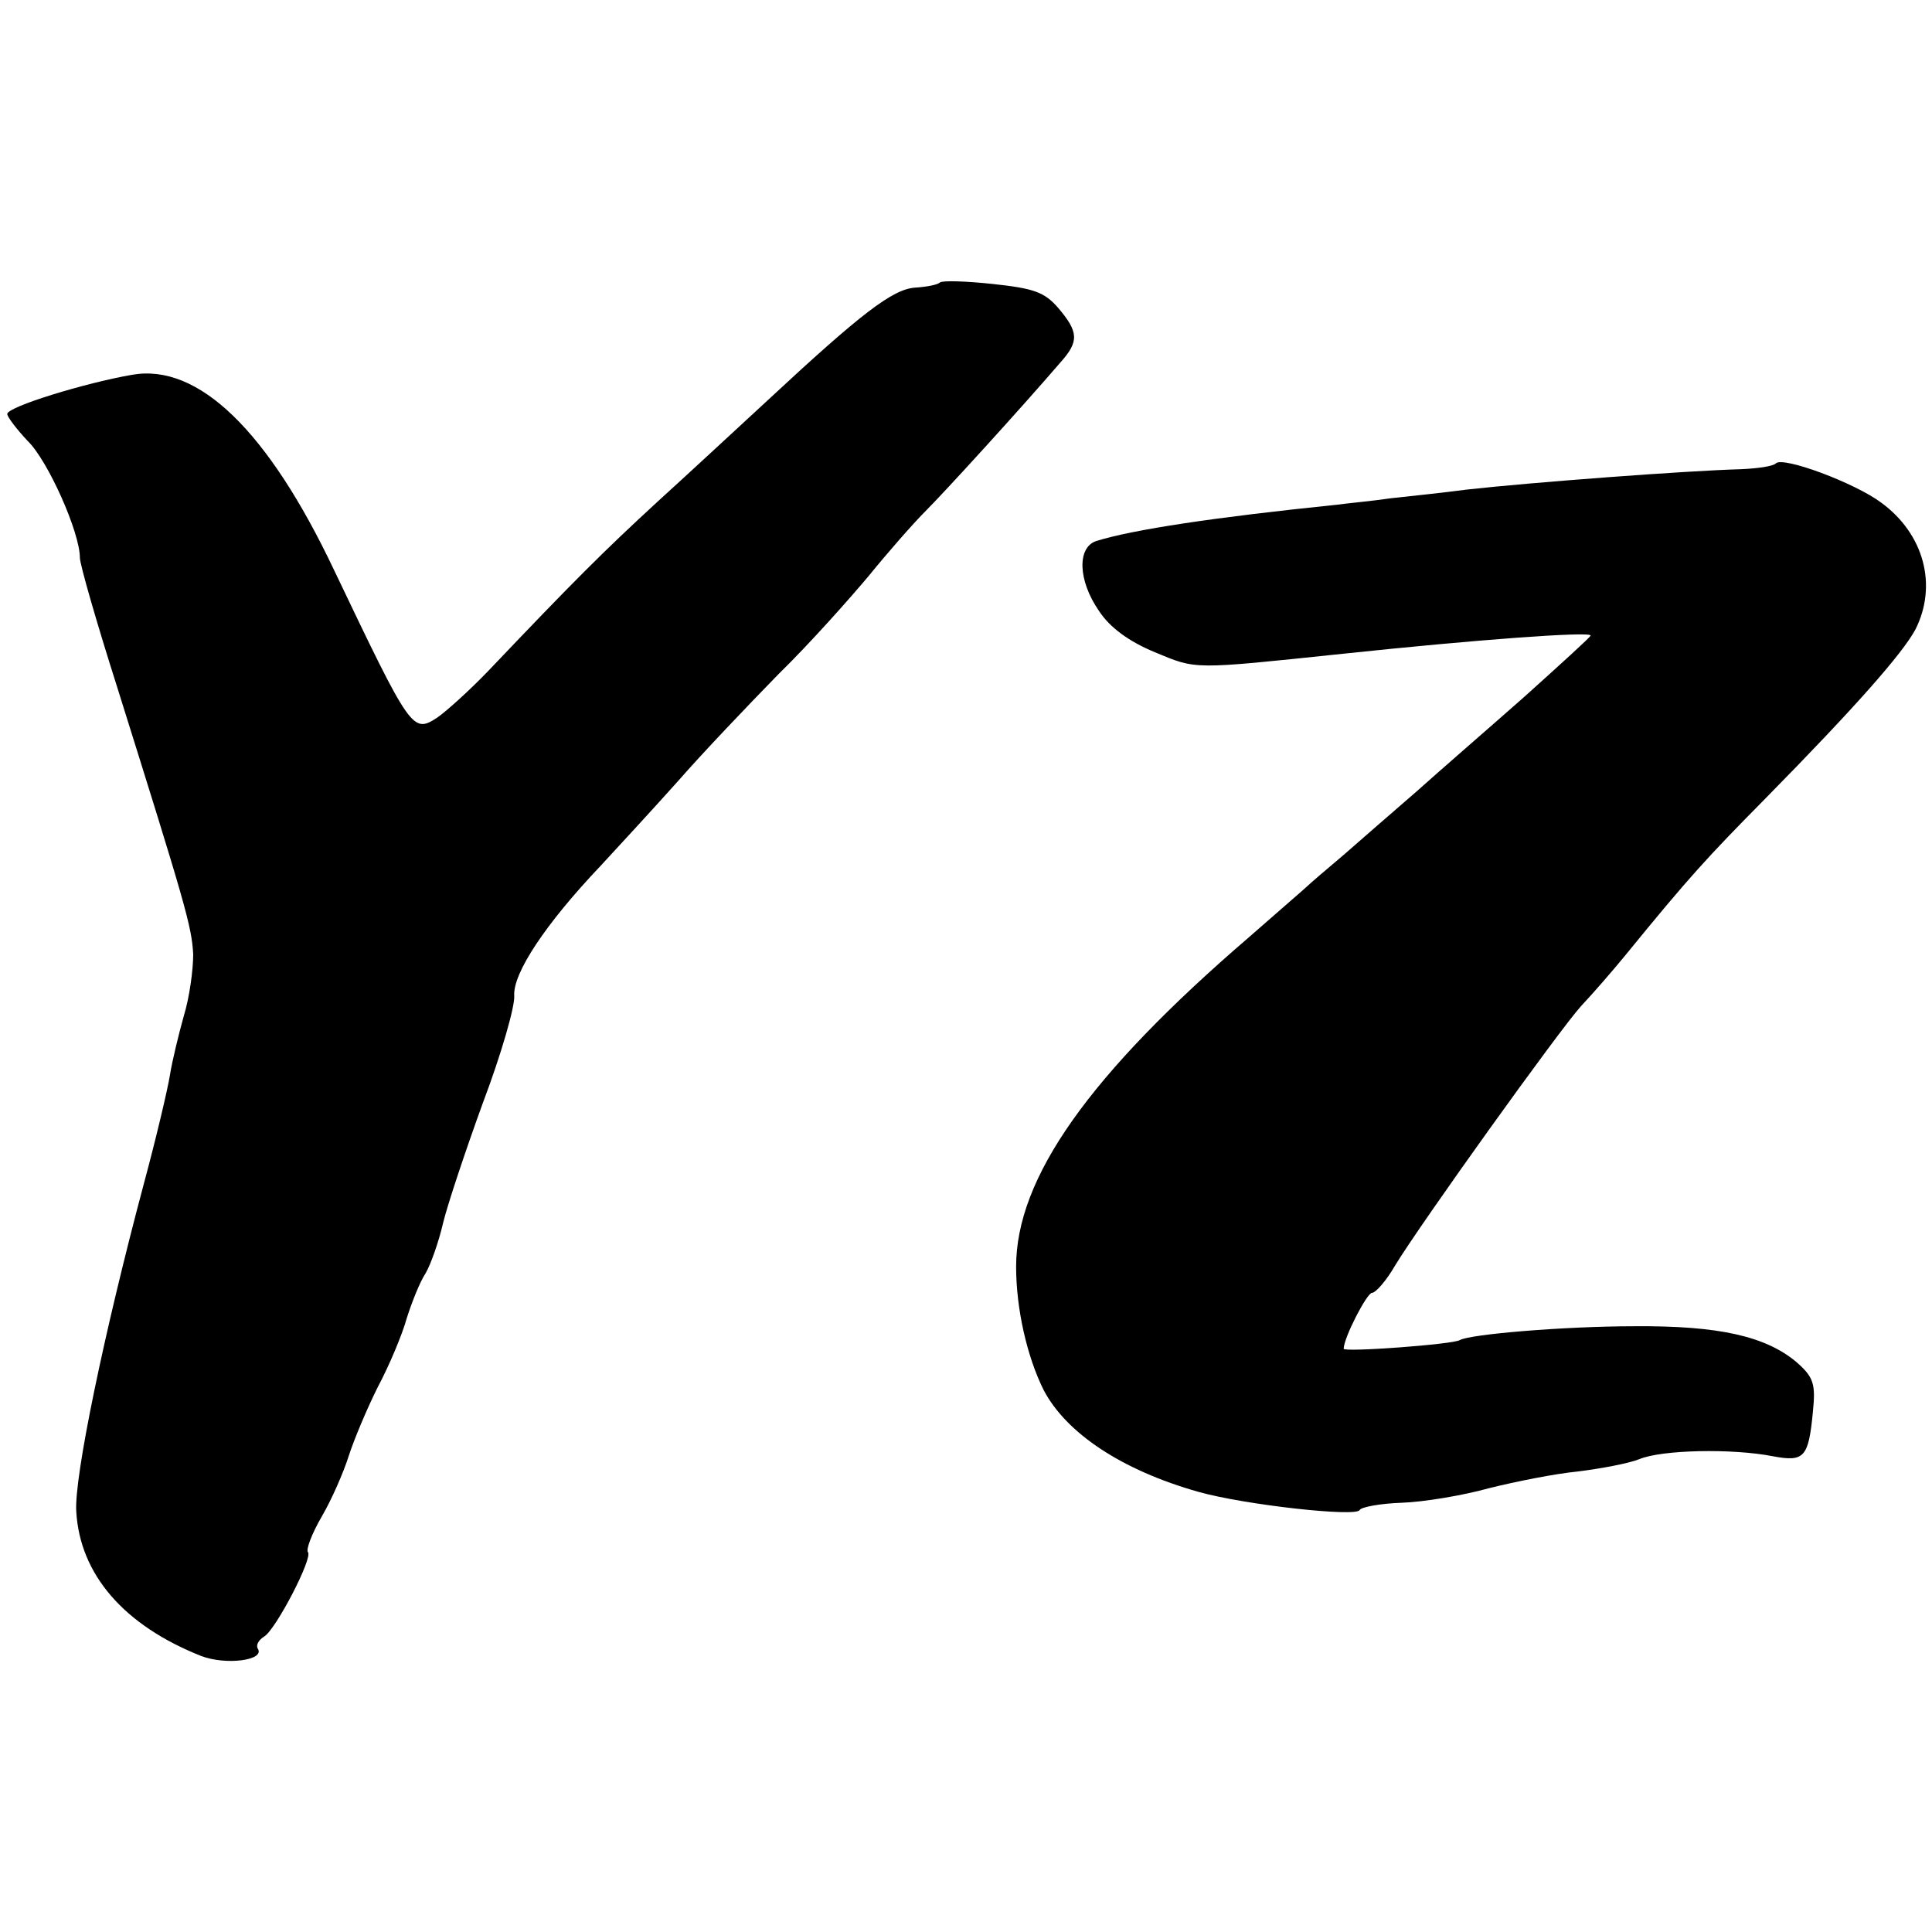
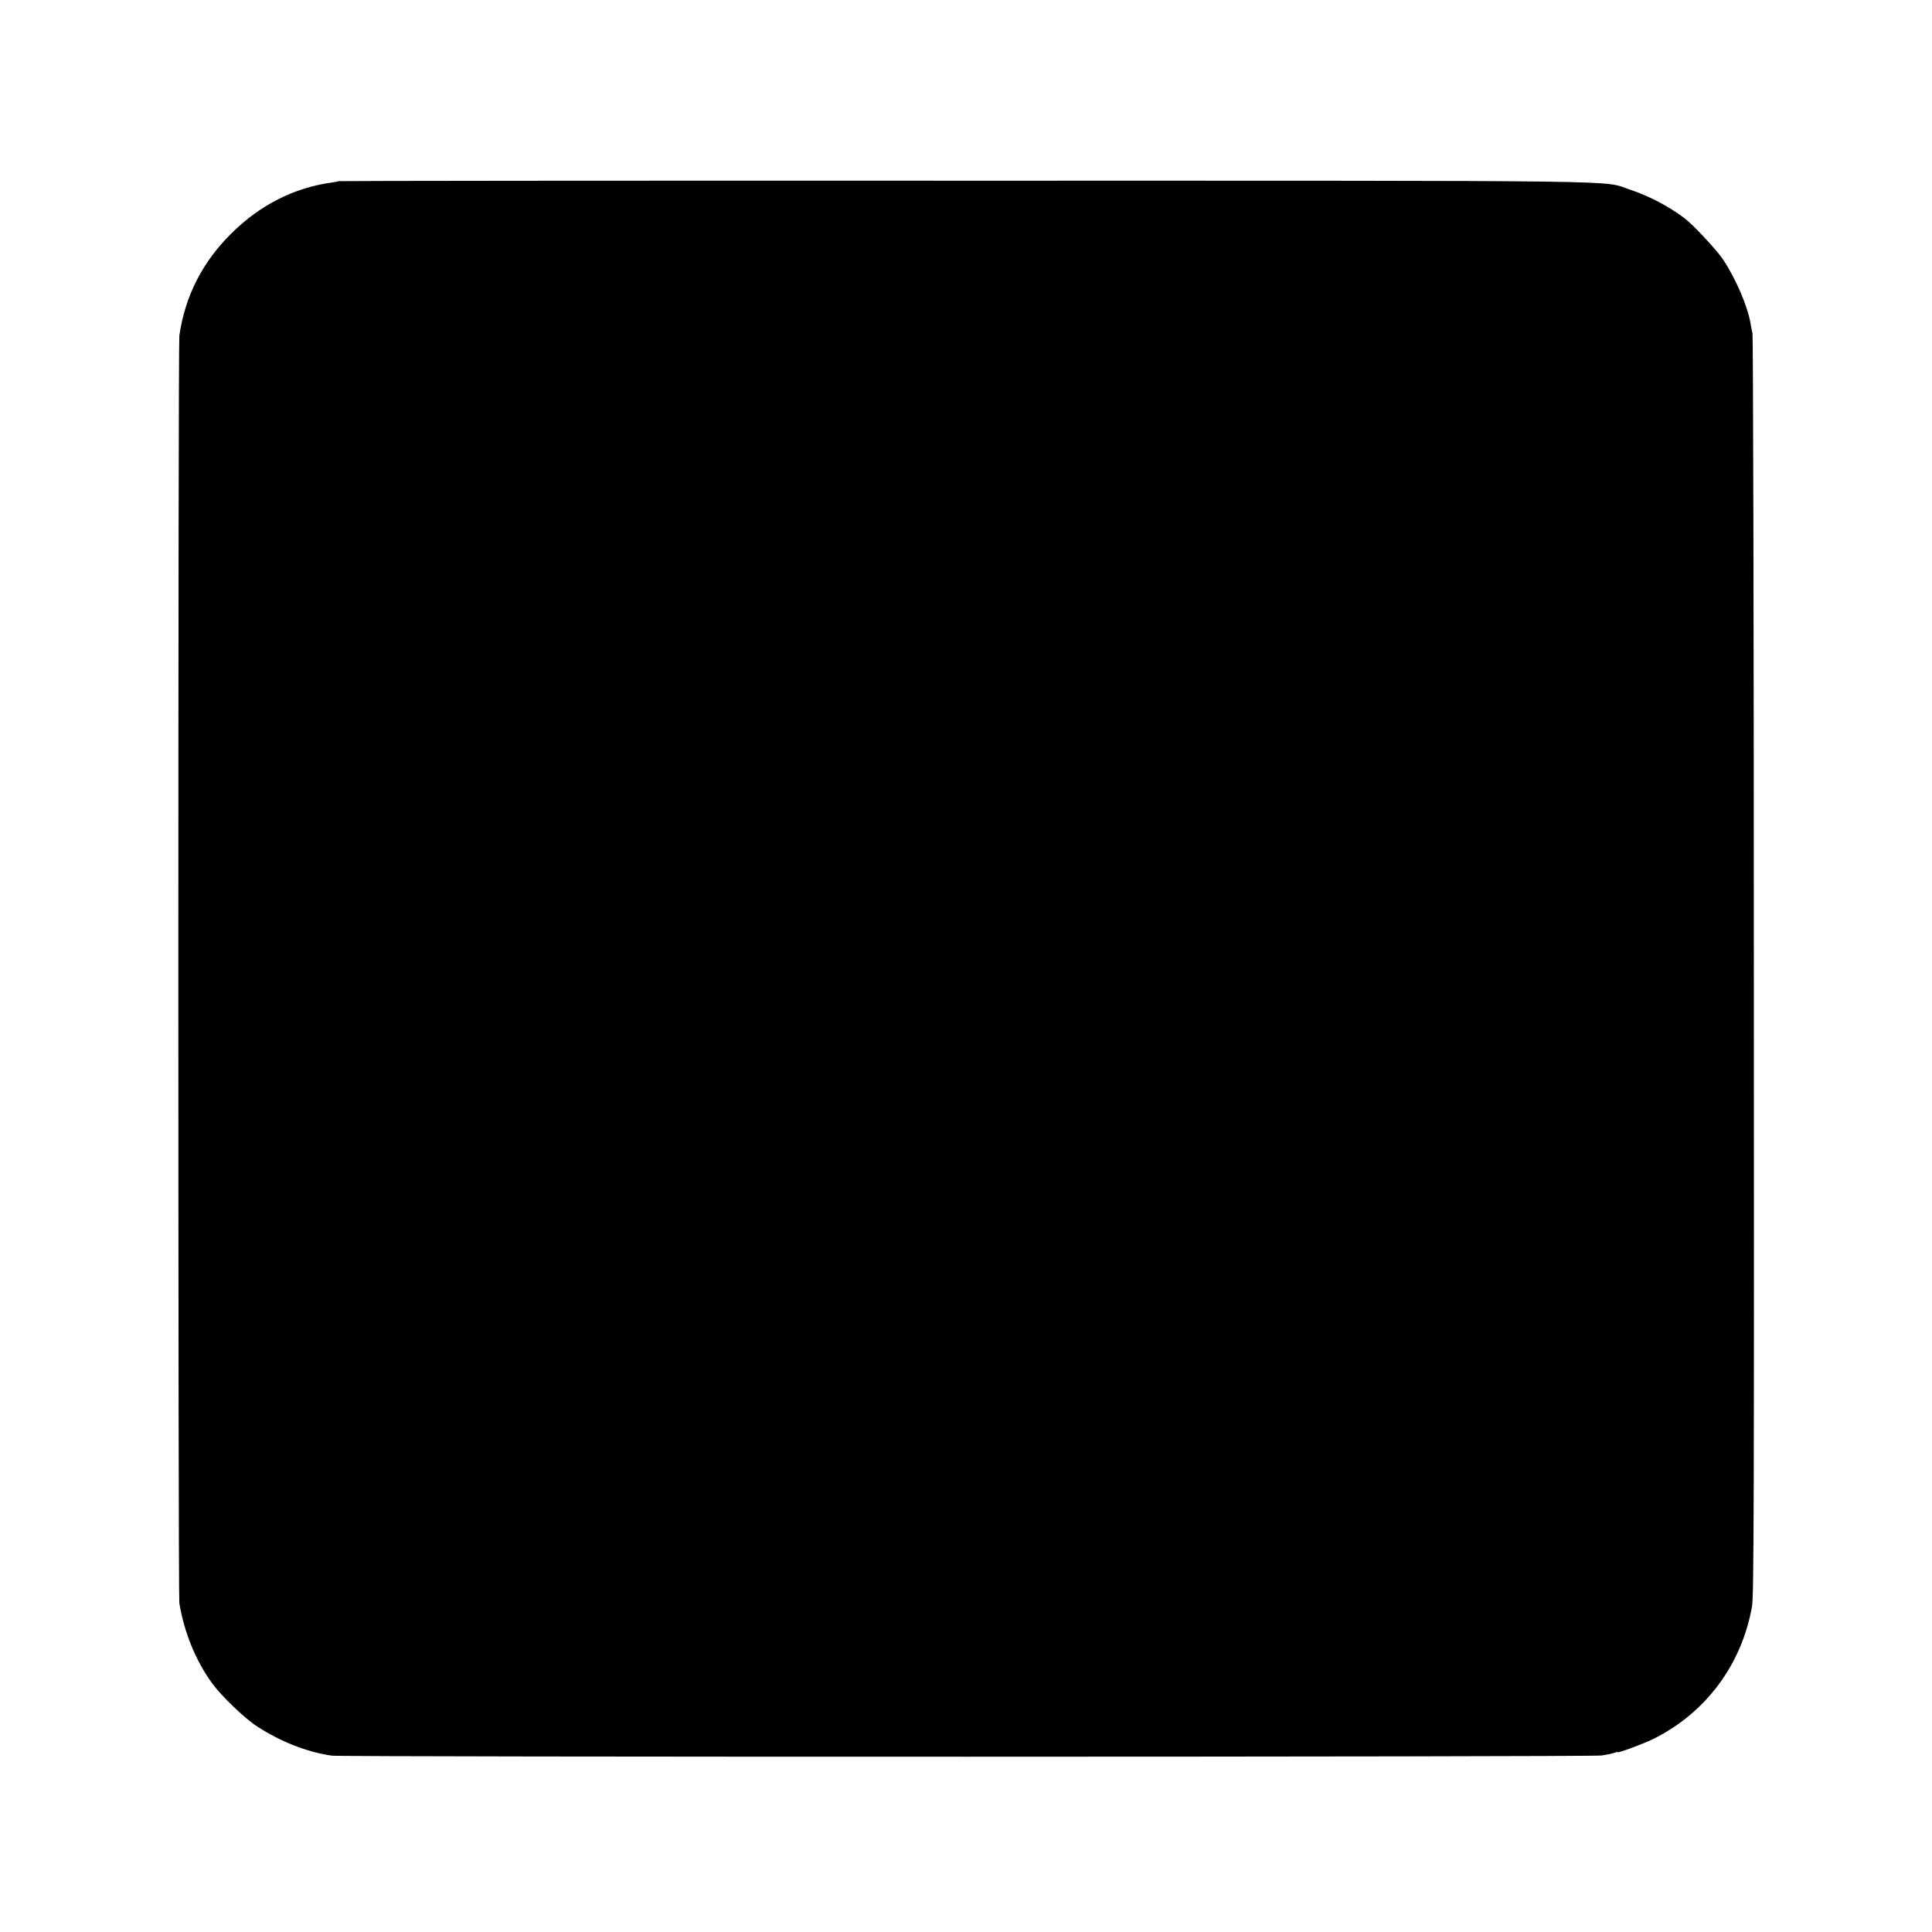
- <svg xmlns="http://www.w3.org/2000/svg" version="1.0" width="266pt" height="266pt" viewBox="0 0 266 266" preserveAspectRatio="xMidYMid meet">
-   <g transform="translate(0,266) scale(0.1,-0.1)" fill="#000000" stroke="none">
-     <path d="M1294 2271 c-3 -3 -18 -6 -34 -7 -31 -2 -75 -36 -204 -156 -39 -36 -107 -99 -151 -139 -75 -69 -115 -109 -233 -233 -25 -26 -57 -55 -70 -64 -34 -22 -36 -19 -142 203 -91 192 -187 285 -278 269 -64 -11 -172 -44 -172 -54 0 -4 13 -21 28 -37 28 -27 72 -126 72 -161 0 -9 23 -89 51 -177 94 -300 103 -330 105 -369 0 -21 -5 -59 -13 -85 -7 -25 -16 -62 -19 -81 -3 -19 -19 -87 -36 -150 -55 -206 -96 -404 -93 -451 5 -87 66 -157 172 -199 34 -13 88 -6 78 10 -3 5 1 12 9 17 16 10 67 108 60 116 -3 3 5 25 19 49 14 24 30 61 37 83 7 22 25 65 40 95 16 30 34 73 40 95 7 22 18 50 26 62 7 12 18 43 24 69 6 25 31 100 55 166 25 66 44 132 43 147 -2 31 43 99 119 179 24 26 72 78 106 116 34 39 97 105 139 148 43 42 98 104 124 135 26 32 61 72 78 89 27 27 131 141 186 205 26 29 25 42 -3 75 -19 22 -34 27 -90 33 -37 4 -70 5 -73 2z" />
-     <path d="M2445 2022 c-4 -4 -25 -7 -48 -8 -74 -2 -287 -18 -377 -28 -30 -4 -77 -9 -105 -12 -27 -4 -61 -7 -75 -9 -166 -17 -280 -34 -331 -50 -26 -9 -25 -54 4 -96 15 -23 41 -42 77 -57 58 -24 50 -24 260 -2 179 19 340 31 340 25 0 -2 -42 -40 -92 -85 -51 -45 -118 -103 -148 -130 -30 -26 -75 -65 -100 -87 -25 -21 -47 -40 -50 -43 -3 -3 -39 -34 -80 -70 -221 -190 -321 -332 -321 -454 0 -58 15 -124 38 -170 31 -59 107 -110 213 -140 64 -18 218 -35 222 -25 2 4 28 9 58 10 30 1 84 10 120 20 36 9 91 20 122 23 32 4 70 11 85 17 31 13 128 15 184 4 43 -8 49 -2 55 61 4 39 1 48 -23 69 -42 35 -106 50 -223 49 -96 0 -226 -11 -240 -19 -9 -6 -160 -17 -160 -12 0 15 32 77 39 77 5 0 20 17 32 38 36 59 226 324 256 357 16 17 43 48 61 70 88 108 113 135 192 215 126 128 189 200 207 233 31 61 12 132 -47 175 -36 27 -135 64 -145 54z" />
+ <svg xmlns="http://www.w3.org/2000/svg" version="1.0" width="1284pt" height="1284pt" viewBox="0 0 1284 1284" preserveAspectRatio="xMidYMid meet">
+   <g transform="translate(0,1284) scale(0.1,-0.1)" fill="#000000" stroke="none">
+     <path d="M2249 11636 c-2 -2 -22 -6 -44 -9 -252 -35 -479 -150 -671 -342 -190 -189 -304 -414 -342 -675 -9 -59 -9 -8373 0 -8425 32 -195 110 -385 220 -535 60 -82 215 -231 294 -282 158 -103 333 -172 499 -196 69 -10 8366 -9 8438 1 33 5 70 12 83 17 13 5 24 8 24 5 0 -8 168 54 236 87 350 173 590 495 658 883 12 68 14 701 12 4255 0 2296 -5 4189 -9 4205 -4 17 -10 46 -13 65 -19 114 -97 296 -181 423 -41 63 -201 234 -258 277 -105 79 -234 147 -363 190 -189 63 134 59 -4423 59 -2286 1 -4158 -1 -4160 -3z" />
  </g>
</svg>
